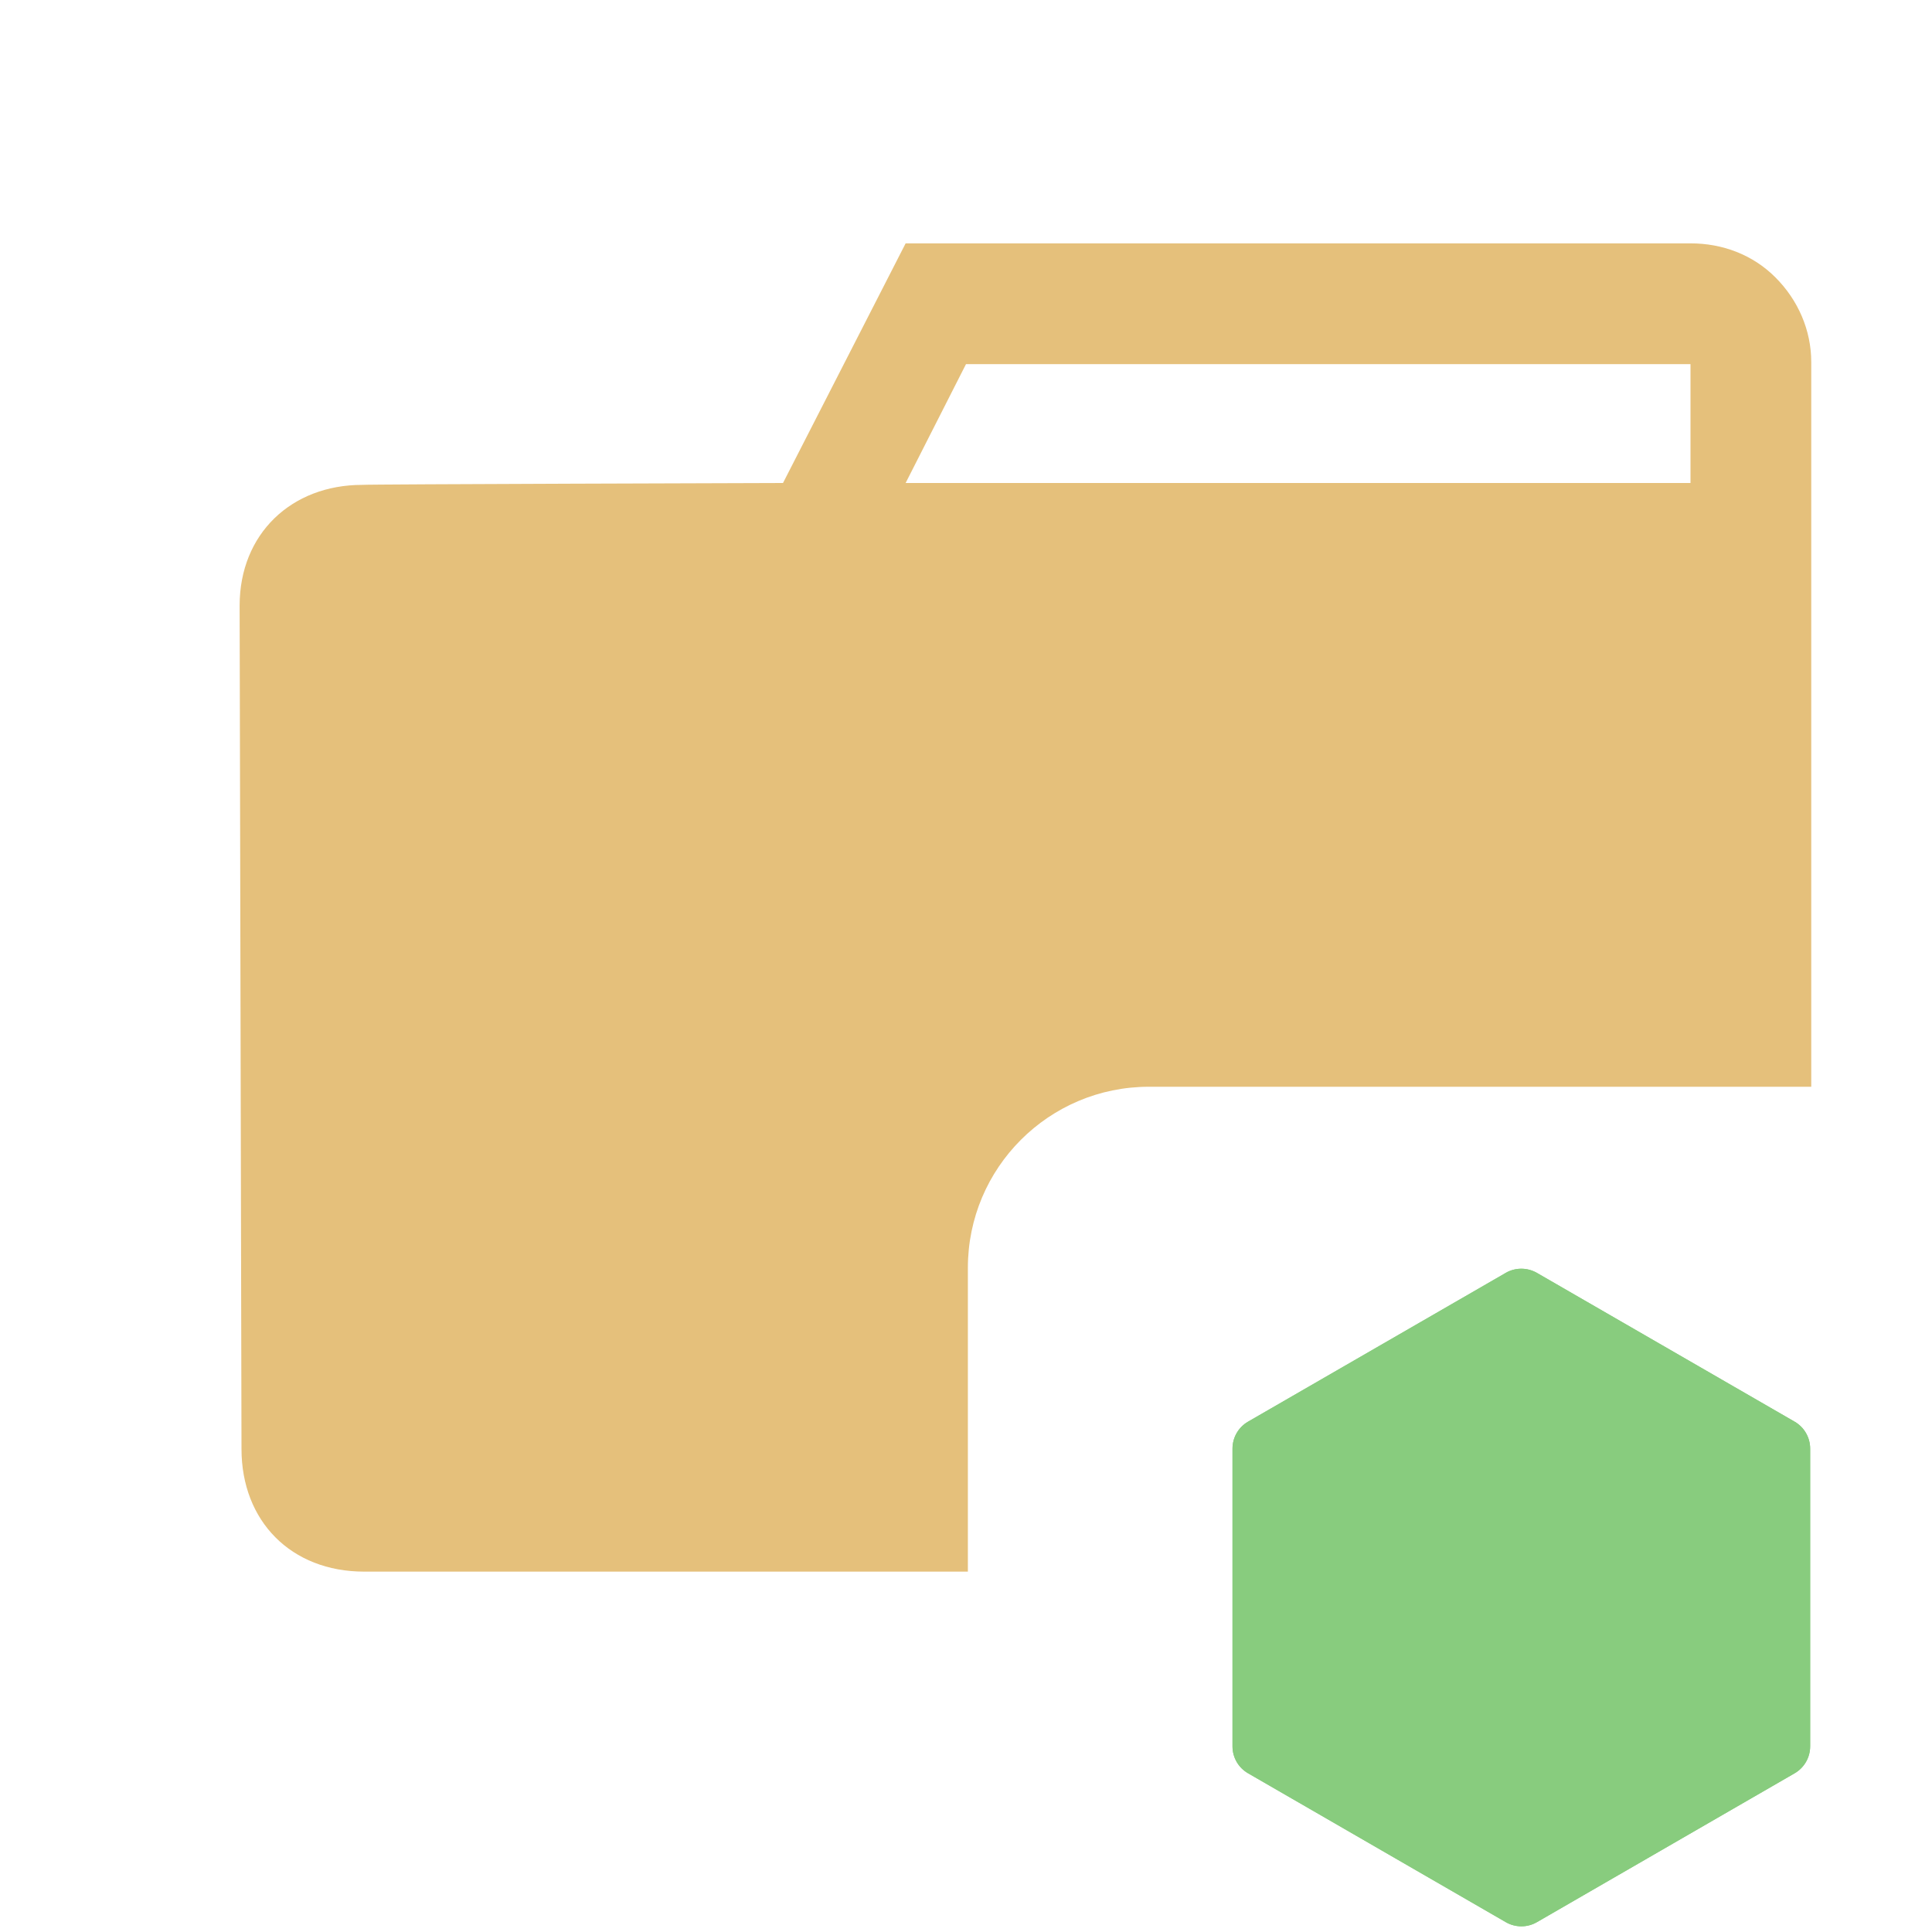
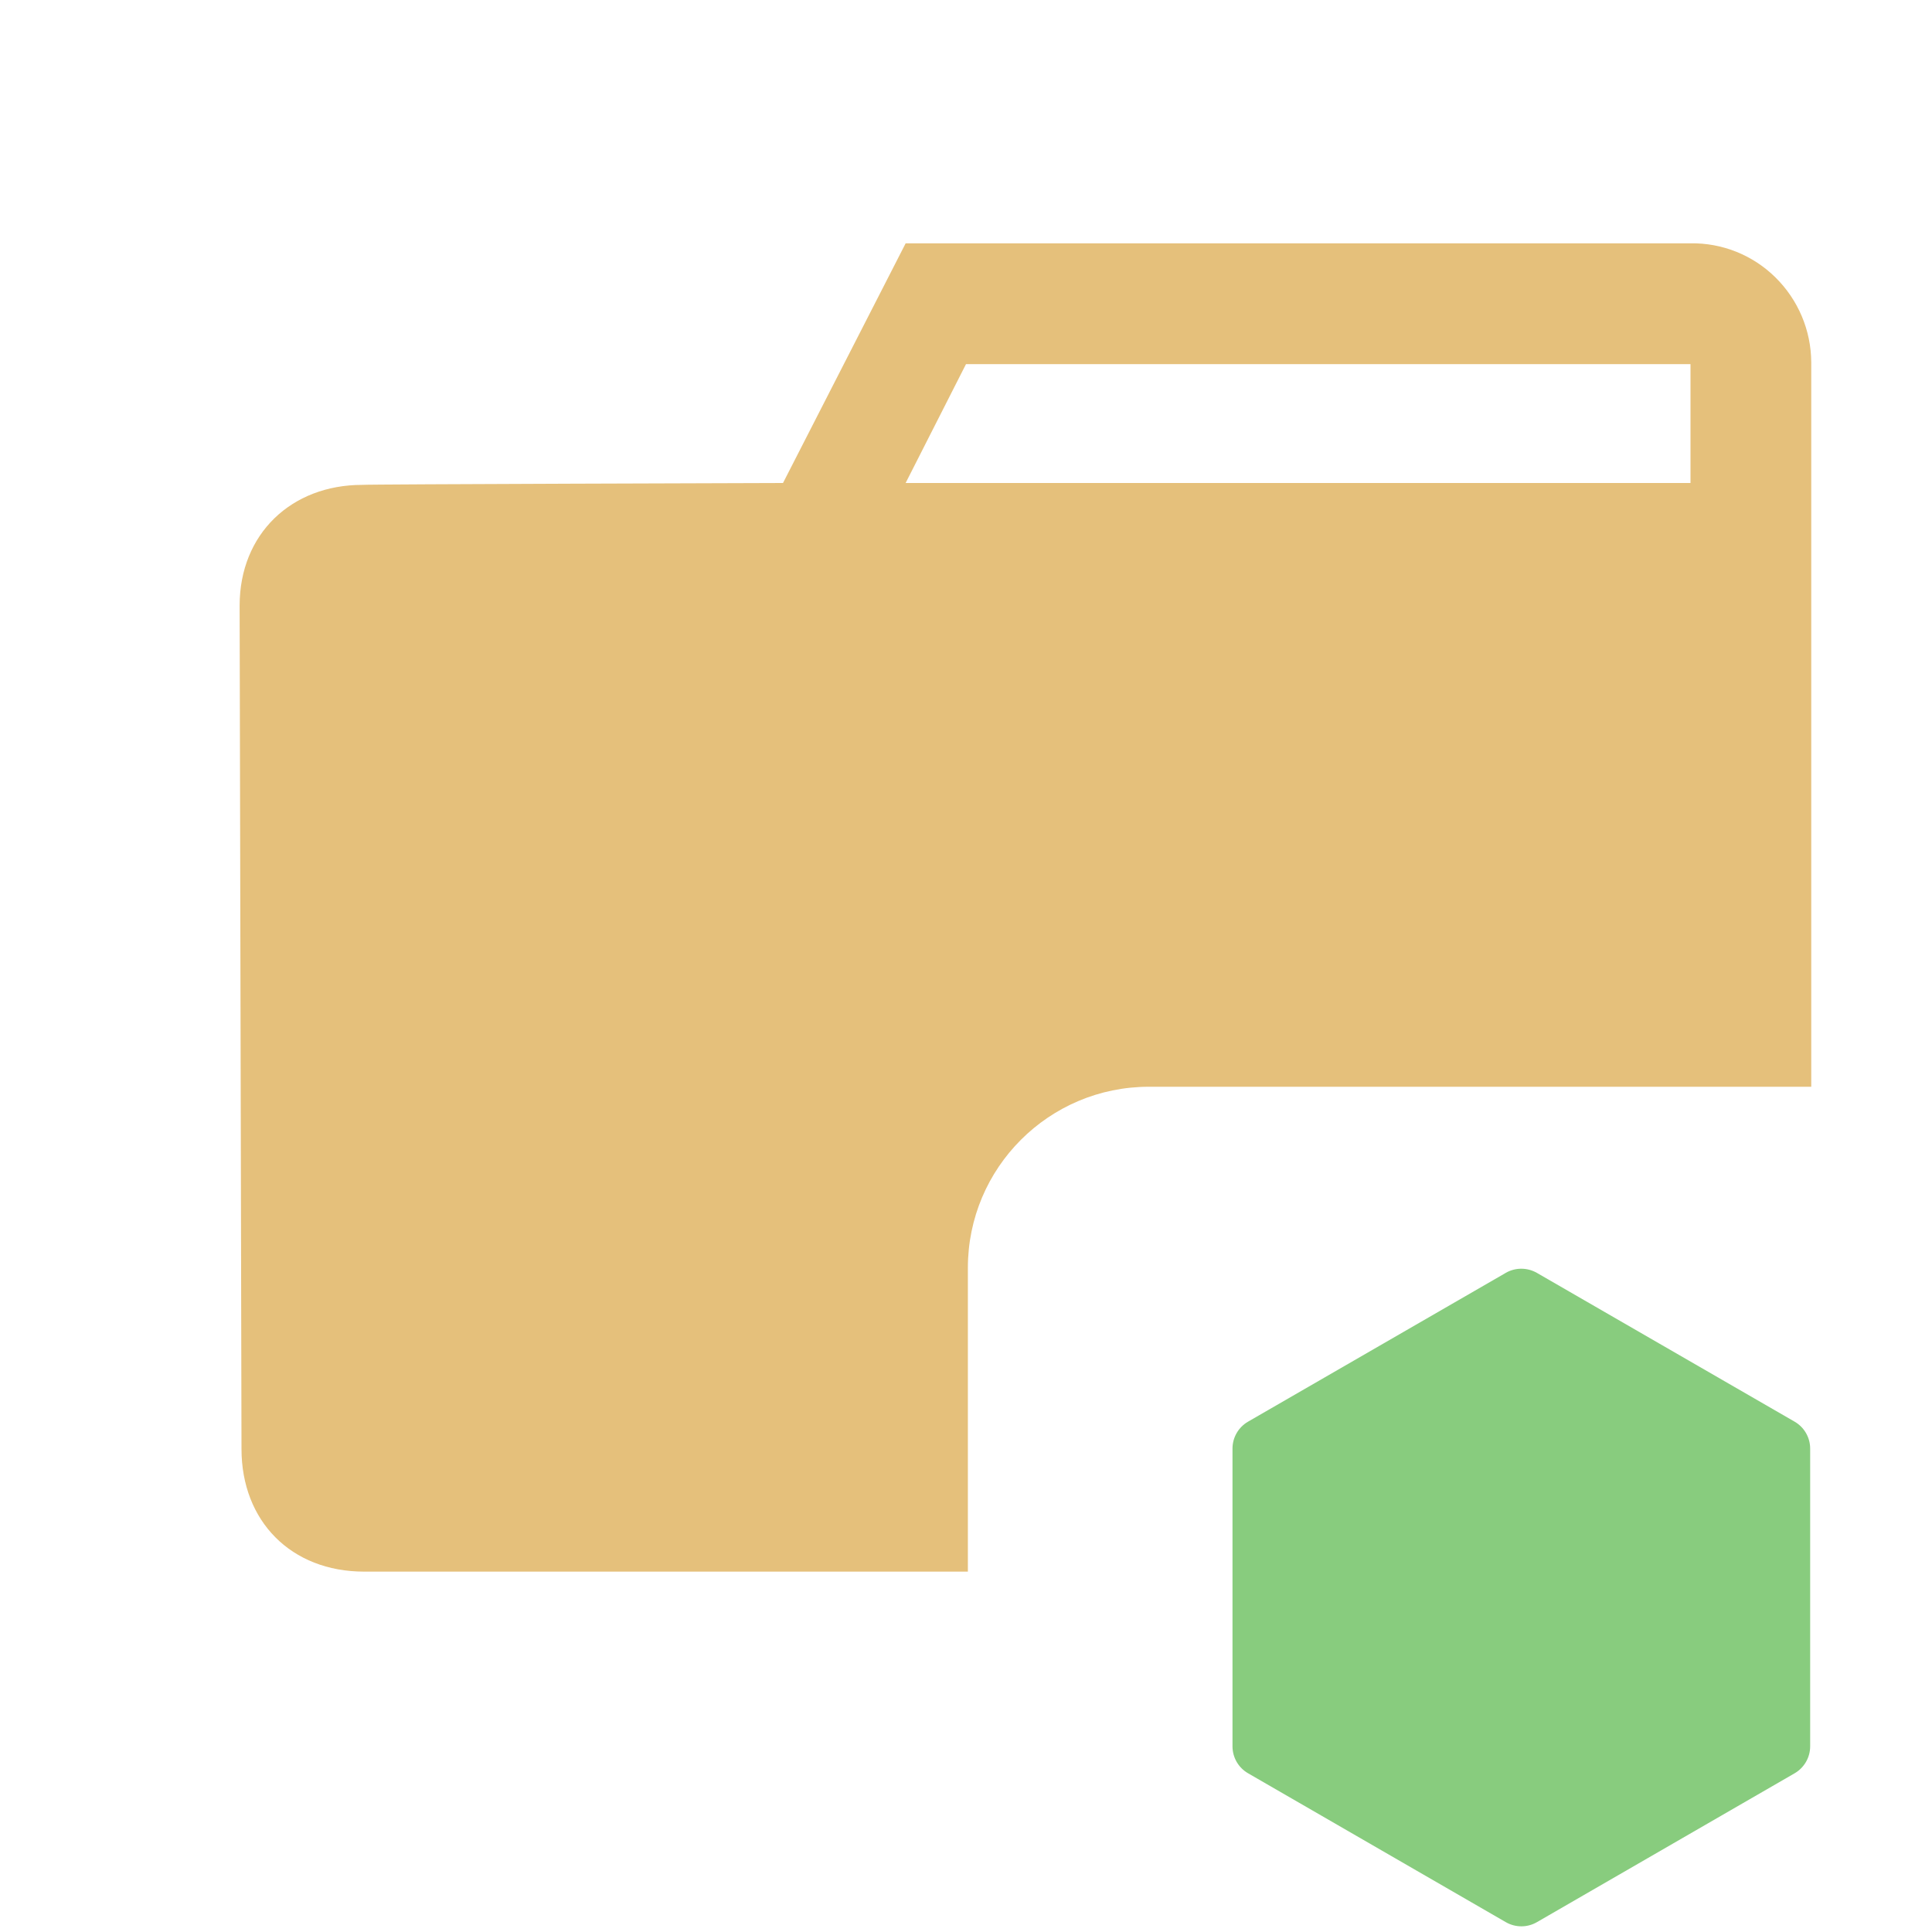
- <svg xmlns="http://www.w3.org/2000/svg" xmlns:ns1="http://vectornator.io" xmlns:xlink="http://www.w3.org/1999/xlink" height="100%" stroke-miterlimit="10" style="fill-rule:nonzero;clip-rule:evenodd;stroke-linecap:round;stroke-linejoin:round;" version="1.1" viewBox="0 0 32 32" width="100%" xml:space="preserve">
-   <defs>
-     <path d="M24.94 21.083L20.672 23.547C20.512 23.639 20.414 23.81 20.414 23.994L20.414 28.925C20.414 29.109 20.512 29.279 20.672 29.371L24.941 31.837C25.1 31.929 25.297 31.929 25.456 31.837L29.725 29.371C29.884 29.279 29.982 29.109 29.982 28.925L29.982 23.994C29.982 23.81 29.884 23.639 29.724 23.547L25.456 21.083C25.376 21.037 25.287 21.014 25.198 21.014C25.108 21.014 25.019 21.037 24.939 21.083" id="Fill" />
-   </defs>
-   <clipPath id="ArtboardFrame">
-     <rect height="32" width="32" x="0" y="0" />
+ <svg xmlns="http://www.w3.org/2000/svg" xml:space="preserve" stroke-linecap="round" stroke-linejoin="round" stroke-miterlimit="10" clip-rule="evenodd" viewBox="0 0 32 32">
+   <clipPath id="a">
+     <path d="M0 0h32v32H0z" />
  </clipPath>
-   <g clip-path="url(#ArtboardFrame)" id="Untitled" ns1:layerName="Untitled">
-     <g opacity="0">
-       <path d="M20.266 30.33C20.266 30.633 20.539 30.879 20.876 30.879L28.188 30.879C28.525 30.879 28.798 30.633 28.798 30.33C28.798 30.215 28.755 30.105 28.688 30.018L25.141 24.491L25.141 22.105L23.922 22.105L23.922 24.491L20.376 30.018C20.309 30.105 20.266 30.215 20.266 30.33M20.876 31.975C19.866 31.975 19.047 31.239 19.047 30.33C19.047 30.001 19.157 29.694 19.352 29.436L22.704 24.194L22.704 23.202C22.367 23.202 22.094 22.956 22.094 22.654L22.094 22.105C22.094 21.5 22.64 21.009 23.313 21.009L25.751 21.009C26.424 21.009 26.97 21.5 26.97 22.105L26.97 22.654C26.97 22.956 26.697 23.202 26.36 23.202L26.36 24.194L29.712 29.436C29.907 29.694 30.017 30.001 30.017 30.33C30.017 31.239 29.198 31.975 28.188 31.975L20.876 31.975M19.966 30.012L23.122 24.946L23.485 22.965L23.558 21.862L24.789 21.48L25.792 21.797L25.872 23.464L26.012 24.863L27.646 27.068L29.254 29.443L29.646 30.793L27.658 31.515C27.658 31.515 21 31.47 20.974 31.47C20.947 31.47 19.904 30.836 19.904 30.836L19.966 30.012Z" fill="#aa87cc" fill-rule="nonzero" opacity="1" stroke="none" />
-     </g>
-     <path d="M24.604 21.005C21.508 21.004 19.001 23.51 19.001 26.604C19.001 29.05 20.57 31.129 22.754 31.893C23.048 31.966 23.003 31.758 23.003 31.615L23.003 30.645C21.304 30.844 21.235 29.719 21.122 29.532C20.891 29.139 20.347 29.038 20.509 28.851C20.896 28.652 21.291 28.901 21.747 29.575C22.078 30.065 22.723 29.982 23.049 29.901C23.121 29.607 23.273 29.344 23.484 29.14C21.724 28.824 20.99 27.75 20.99 26.473C20.99 25.854 21.194 25.284 21.595 24.825C21.339 24.067 21.619 23.419 21.656 23.322C22.383 23.257 23.14 23.843 23.198 23.889C23.611 23.778 24.084 23.719 24.612 23.719C25.143 23.719 25.616 23.78 26.033 23.893C26.174 23.785 26.875 23.282 27.551 23.344C27.587 23.44 27.86 24.073 27.62 24.821C28.026 25.282 28.232 25.856 28.232 26.477C28.232 27.756 27.494 28.832 25.728 29.142C26.034 29.443 26.206 29.853 26.205 30.282L26.205 31.69C26.215 31.802 26.205 31.914 26.393 31.914C28.61 31.167 30.206 29.072 30.206 26.605C30.206 23.51 27.698 21.005 24.604 21.005Z" fill="#b7bbd4" fill-rule="nonzero" opacity="0" stroke="none" />
-     <path d="M27.632 21.015L22.81 25.449L20.115 23.417L19.001 24.066L21.657 26.507L19.001 28.948L20.115 29.598L22.81 27.567L27.632 31.998L29.985 30.856L29.985 22.157L27.632 21.015ZM27.632 23.931L27.632 29.082L24.214 26.506L27.632 23.931Z" fill="#2196f3" fill-rule="nonzero" opacity="0" stroke="none" />
-     <g opacity="0">
-       <path d="M26.323 30.35L27.631 31.997L31.992 26.508L27.631 21.017L26.323 22.665L29.377 26.508L26.323 30.35ZM24.687 22.665L23.378 21.017L19.017 26.508L23.378 31.998L24.687 30.35L21.633 26.508L24.687 22.665Z" fill="#88cc7e" fill-rule="nonzero" opacity="1" stroke="none" />
-     </g>
-     <path d="M23.002 20.985L23 24.93C23 24.93 18.995 29.03 18.962 31.889L30.001 31.884C29.991 29.022 26 24.961 26 24.961L26 20.985L23.002 20.985Z" fill="#e65c75" fill-rule="nonzero" opacity="0" stroke="none" />
-     <path d="M15 4.031L13 8.031C13 8.031 6 8.02 6 8.031C4.827 8.031 4 8.841 4 10.031L4 16.031L0 16.031L6 26.031L16.031 26.031L16.031 21C16.031 19.343 17.374 18 19.031 18L23.188 18L22 16.031L6 16.031L6 10.031L14 10.031L16 6.031L28 6.031L28 18L30 18L30 6.031C30 4.926 29.104 4.031 28 4.031C28 4.031 15 4.031 15 4.031Z" fill="#e5c07b" fill-rule="nonzero" opacity="0" stroke="none" />
-     <path d="M15 4.031L12.969 8C12.969 8 6 8.02 6 8.031C4.828 8.031 3.969 8.841 3.969 10.031L4 24C4 25.194 4.821 26.031 6.031 26.031L16.031 26.031L16.031 21C16.031 19.343 17.374 18 19.031 18L30 18L30 6C30.001 5.47 29.781 4.968 29.406 4.594C29.032 4.219 28.529 4.03 28 4.031L15 4.031ZM16 6.031L28 6.031L28 8L15 8L16 6.031Z" fill="#e5c07b" fill-rule="nonzero" opacity="1" stroke="none" />
-     <path d="M28.004 4.02C28.534 4.019 29.042 4.229 29.416 4.603C29.791 4.978 30 5.486 29.999 6.015L29.992 24.023C29.992 25.18 29.168 26.02 28.004 26.02L28.004 6.02L16.004 6.02L14.994 8.012L29.038 8.002L28.004 26.02L6.017 26.02C4.807 26.02 3.986 25.207 3.986 24.014L3.98 10.043C3.98 8.853 4.834 8.019 6.006 8.019C6.006 8.008 12.974 7.987 12.974 7.987L15.006 4.019L28.006 4.019L28.004 4.02Z" fill="#4d9be9" fill-rule="nonzero" opacity="0" stroke="none" />
-     <path d="M28.011 4.039C29.115 4.039 30.006 4.929 30.006 6.034L30.011 24.039C30.034 24.576 29.831 25.098 29.451 25.478C29.07 25.858 28.548 26.062 28.011 26.039L28.011 6.039L16.011 6.039L14.011 10.039L6.011 10.039L6.011 16.039L22.011 16.039L28.011 26.039L6.011 26.039L0.011 16.039L4.011 16.039L4.011 10.039C4.011 8.849 4.838 8.039 6.011 8.039C6.011 8.028 13.011 8.039 13.011 8.039L15.011 4.039C15.011 4.039 28.011 4.039 28.011 4.039Z" fill="#4d9be9" fill-rule="nonzero" opacity="0" stroke="none" />
-     <path d="M27.209 16.011L21.521 21.242L18.342 18.845L17.028 19.61L20.162 22.49L17.028 25.369L18.342 26.136L21.521 23.74L27.209 28.968L29.985 27.62L29.985 17.359L27.209 16.011ZM27.209 19.451L27.209 25.528L23.177 22.489L27.209 19.451Z" fill="#2196f3" fill-rule="nonzero" opacity="0" stroke="none" />
-     <path d="M19.023 18.005L32.37 18.005C34.026 18.005 35.37 19.349 35.37 21.005L35.37 32.273C35.37 33.93 34.026 35.273 32.37 35.273L19.023 35.273C17.366 35.273 16.023 33.93 16.023 32.273L16.023 21.005C16.023 19.349 17.366 18.005 19.023 18.005Z" fill="#4d9be9" fill-rule="nonzero" opacity="0" stroke="none" />
-     <g opacity="1" />
-     <g opacity="1">
-       <use fill="#88cc7e" fill-rule="evenodd" opacity="1" stroke="none" xlink:href="#Fill" />
-       <clipPath id="ClipPath">
-         <use xlink:href="#Fill" />
-       </clipPath>
-       <g clip-path="url(#ClipPath)">
-         <path d="M34.295 23.129L22.267 17.233L16.099 29.814L28.127 35.711L34.295 23.129Z" fill="#88cc7e" fill-rule="evenodd" opacity="1" stroke="none" />
-       </g>
-     </g>
+   <g clip-path="url(#a)">
+     <path fill="#88cc7e" fill-rule="evenodd" d="m24.94 21.083-4.268 2.464a.515.515 0 0 0-.258.447v4.93c0 .185.098.355.258.447l4.269 2.466c.16.092.356.092.515 0l4.269-2.466a.516.516 0 0 0 .257-.446v-4.931a.515.515 0 0 0-.258-.447l-4.268-2.464a.519.519 0 0 0-.517 0" />
+     <path fill="#e5c07b" d="M15 4.031 12.969 8S6 8.02 6 8.031c-1.172 0-2.031.81-2.031 2L4 24c0 1.194.821 2.031 2.031 2.031h10V21a3 3 0 0 1 3-3H30V6a1.987 1.987 0 0 0-.594-1.406A1.957 1.957 0 0 0 28 4.03H15Zm1 2h12V8H15l1-1.969Z" />
  </g>
</svg>
